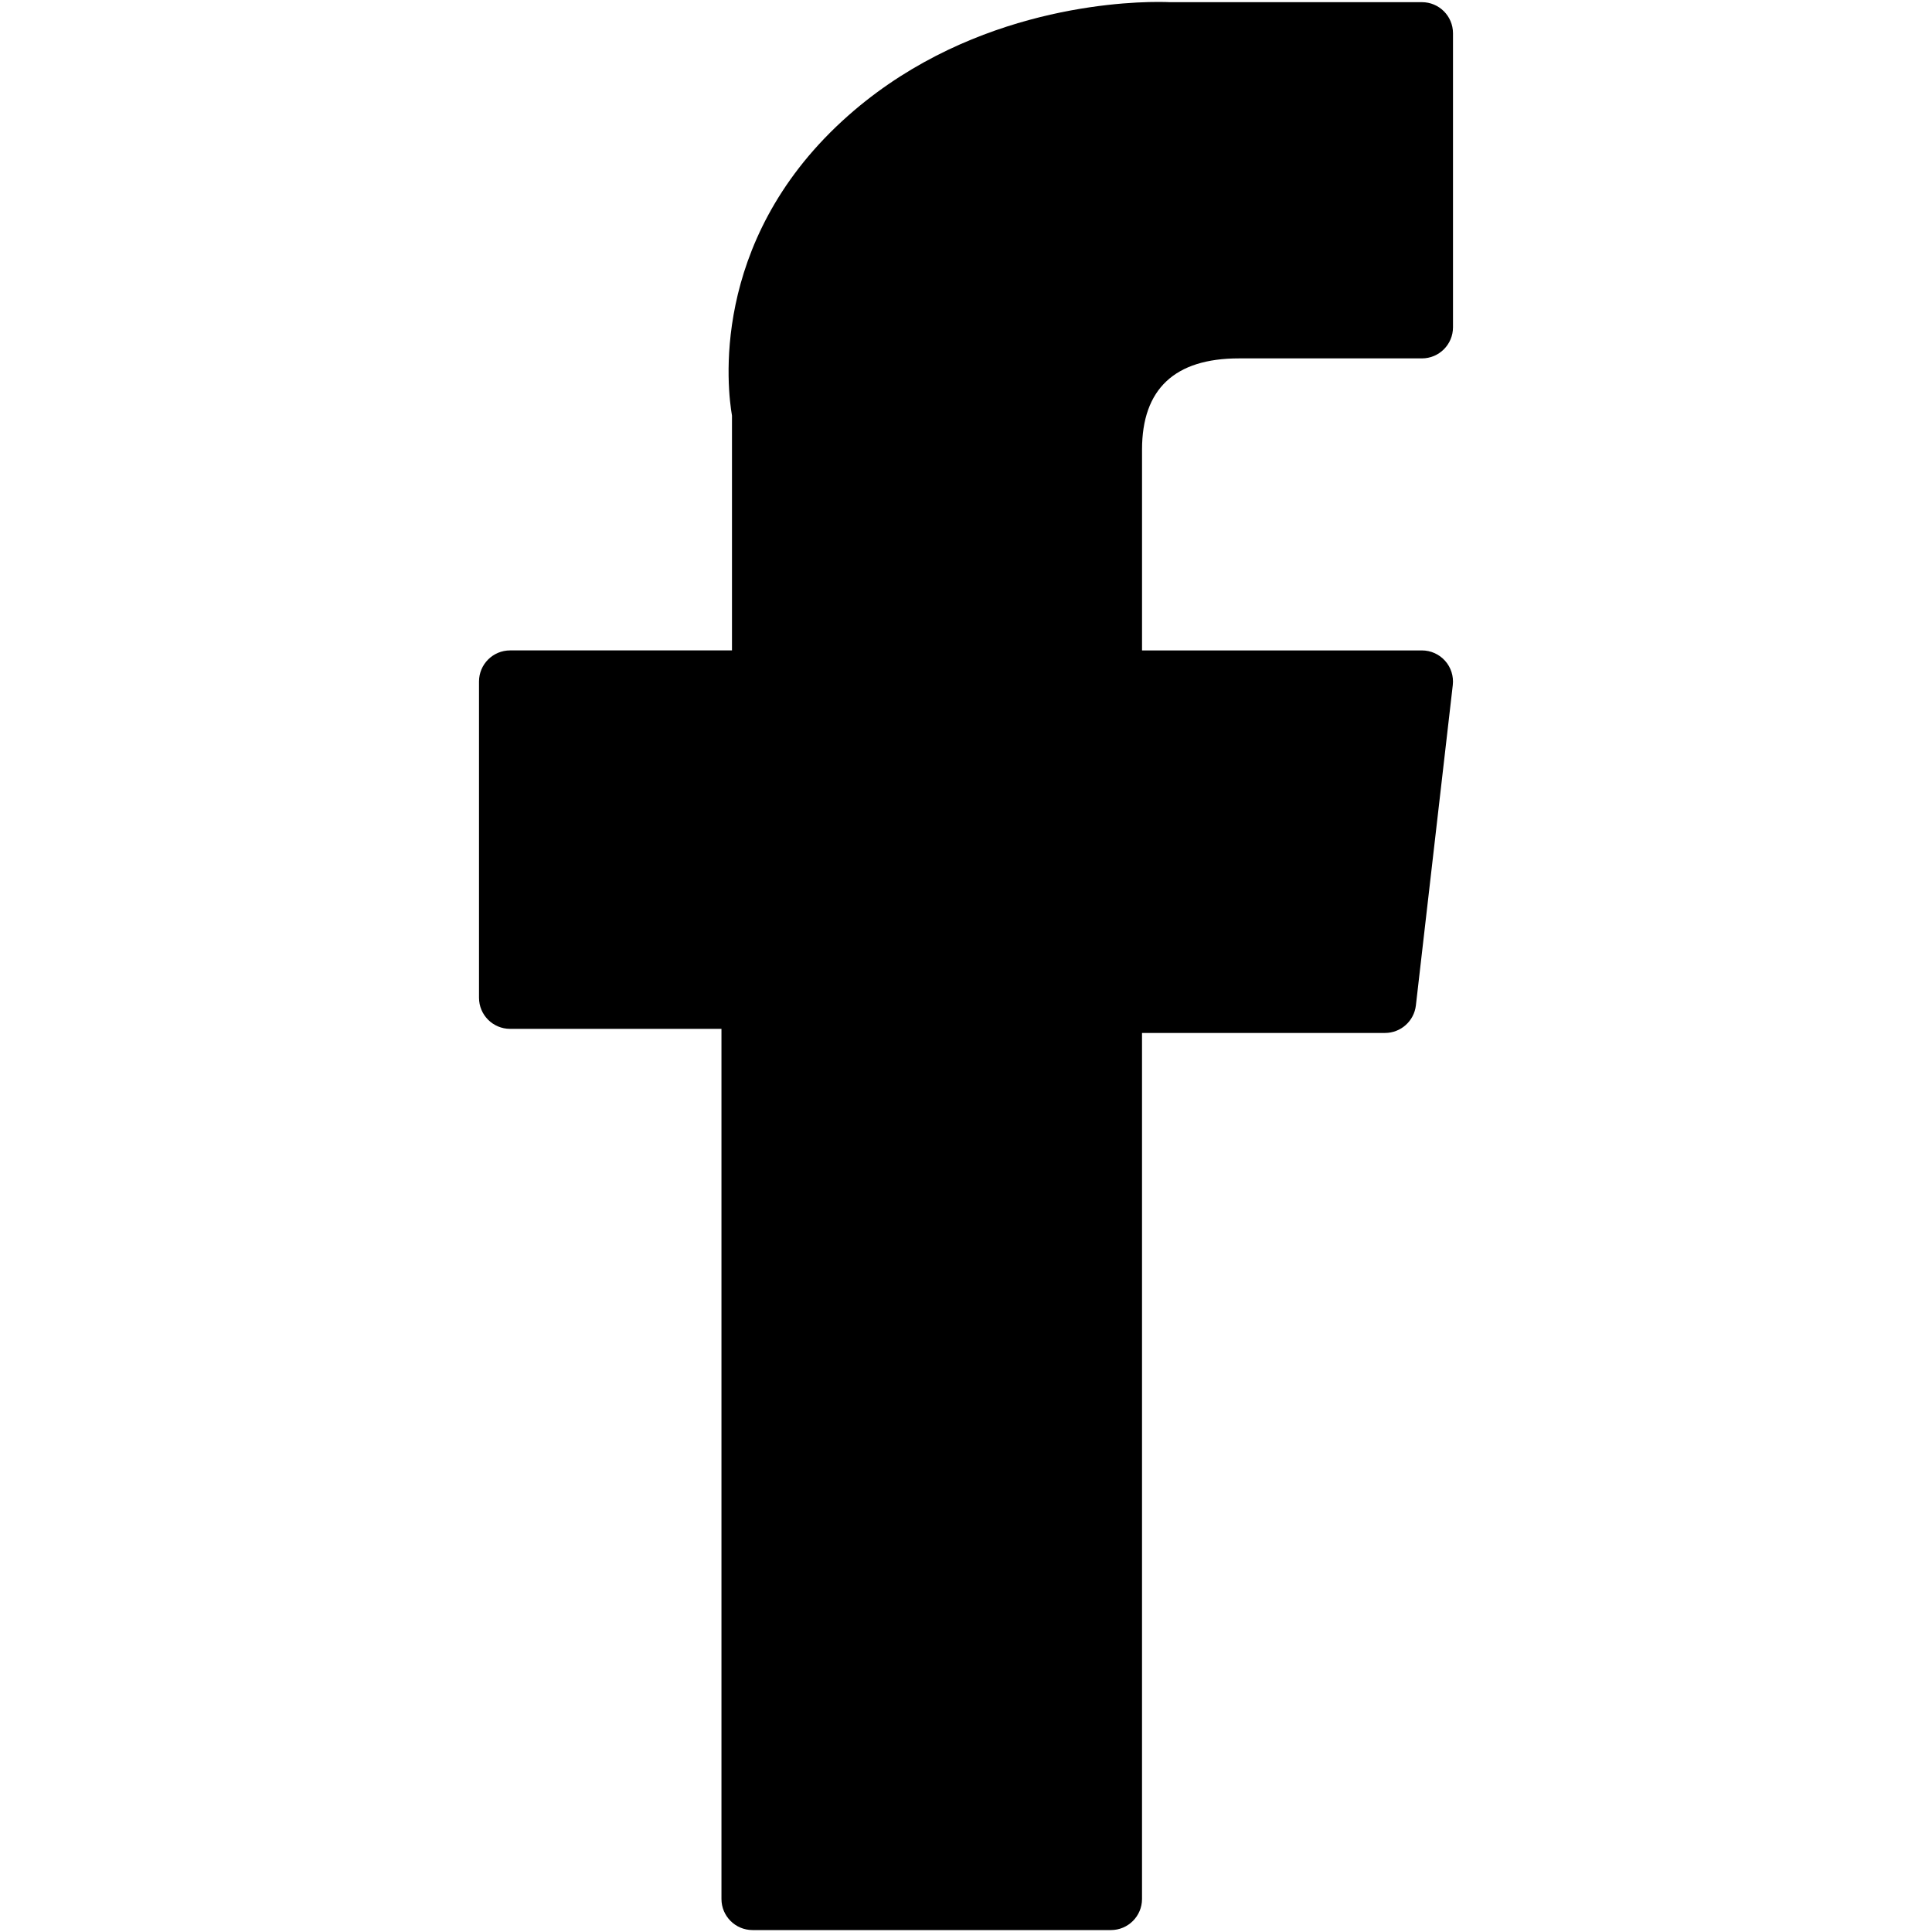
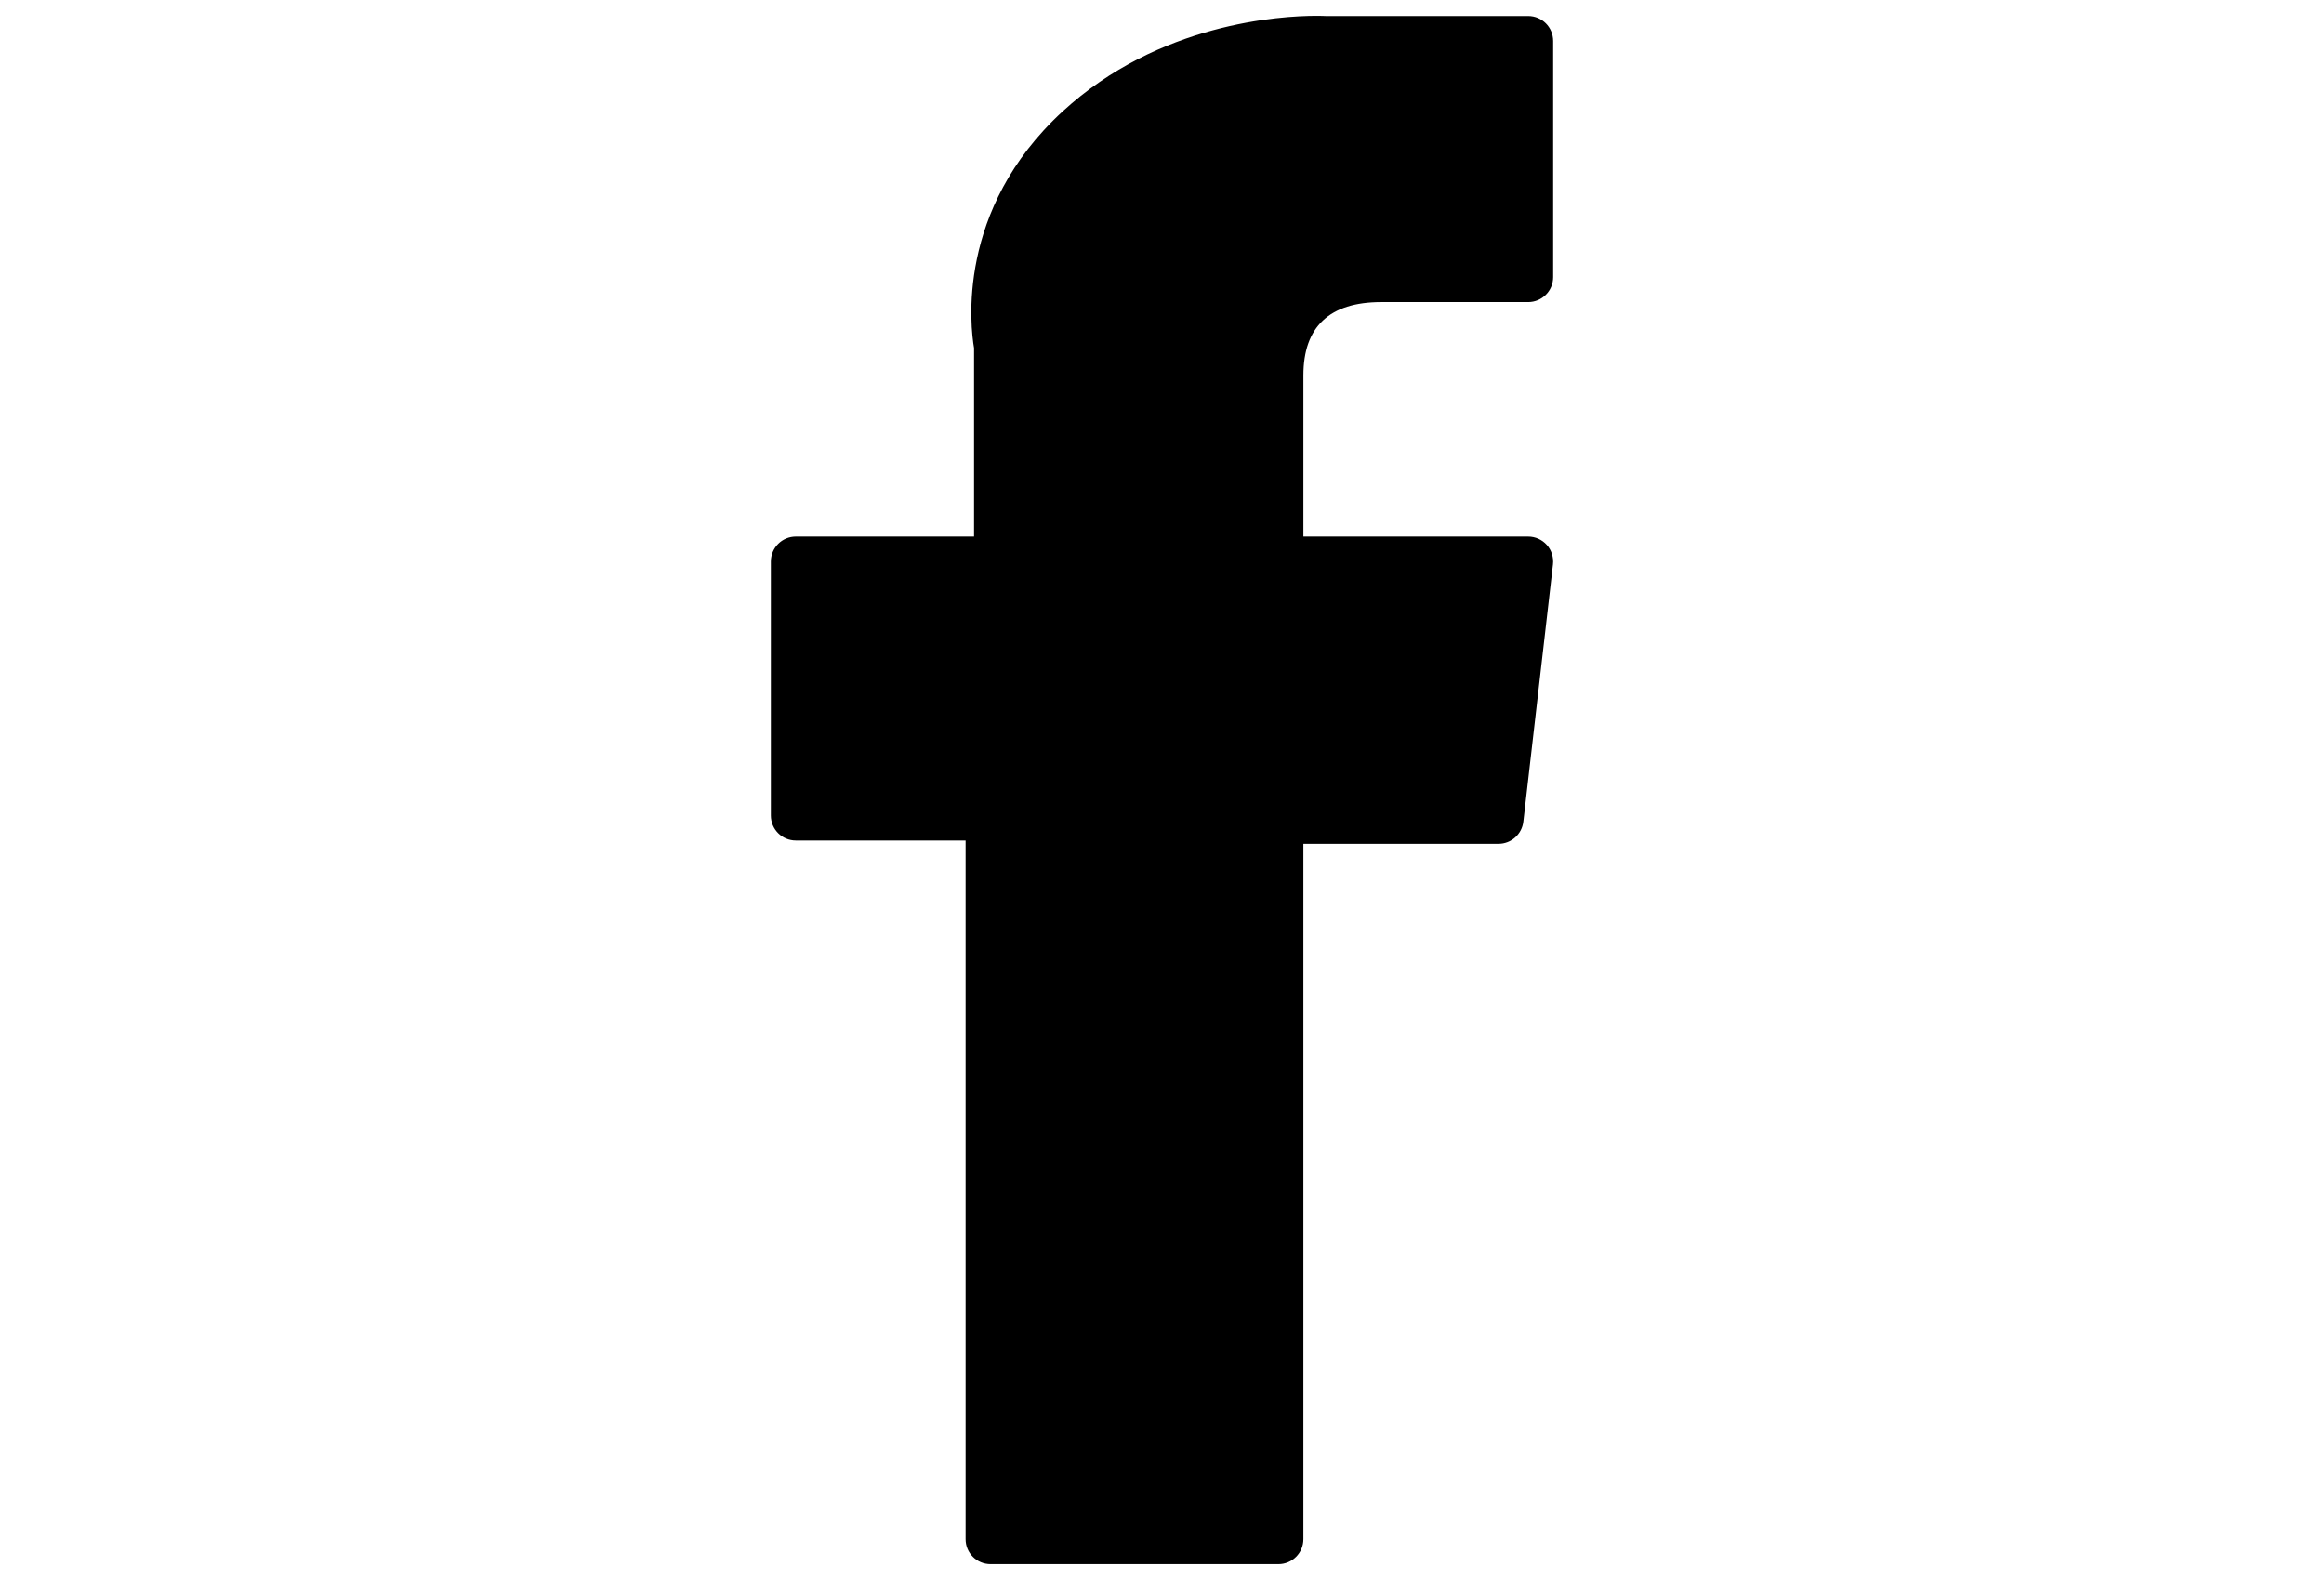
- <svg xmlns="http://www.w3.org/2000/svg" version="1.1" id="Layer_1" x="0px" y="0px" viewBox="0 0 500 500" xml:space="preserve" width="500" height="500">
-   <defs id="defs7296" />
-   <g id="XMLID_834_" transform="matrix(1.609675,0,0,1.609675,0.4996322,0.500437)">
-     <path id="XMLID_835_" d="m 81.703,165.106 h 33.981 V 305 c 0,2.762 2.238,5 5,5 H 178.3 c 2.762,0 5,-2.238 5,-5 V 165.765 h 39.064 c 2.54,0 4.677,-1.906 4.967,-4.429 l 5.933,-51.502 c 0.163,-1.417 -0.286,-2.836 -1.234,-3.899 -0.949,-1.064 -2.307,-1.673 -3.732,-1.673 H 183.302 V 71.978 c 0,-9.732 5.24,-14.667 15.576,-14.667 1.473,0 29.42,0 29.42,0 2.762,0 5,-2.239 5,-5 V 5.037 c 0,-2.762 -2.238,-5 -5,-5 H 187.753 C 187.467,0.023 186.832,0 185.896,0 178.861,0 154.408,1.381 135.092,19.151 113.69,38.843 116.665,62.421 117.376,66.509 v 37.752 H 81.703 c -2.762,0 -5,2.238 -5,5 v 50.844 c 0,2.762 2.238,5.001 5,5.001 z" />
+ <svg xmlns="http://www.w3.org/2000/svg" id="svg" version="1.1" width="500" height="340" viewBox="0 0 500 340" xml:space="preserve">
+   <defs id="defs510" />
+   <g id="svgg">
+     <g id="g6414" transform="matrix(0.6677011,0,0,0.6677011,83.07474,3.074736)">
+       <g id="XMLID_834_" transform="matrix(1.609675,0,0,1.609675,0.4996322,0.500437)">
+         <path id="XMLID_835_" d="m 81.703,165.106 h 33.981 V 305 c 0,2.762 2.238,5 5,5 H 178.3 c 2.762,0 5,-2.238 5,-5 V 165.765 h 39.064 c 2.54,0 4.677,-1.906 4.967,-4.429 l 5.933,-51.502 c 0.163,-1.417 -0.286,-2.836 -1.234,-3.899 -0.949,-1.064 -2.307,-1.673 -3.732,-1.673 H 183.302 V 71.978 c 0,-9.732 5.24,-14.667 15.576,-14.667 1.473,0 29.42,0 29.42,0 2.762,0 5,-2.239 5,-5 V 5.037 c 0,-2.762 -2.238,-5 -5,-5 H 187.753 C 187.467,0.023 186.832,0 185.896,0 178.861,0 154.408,1.381 135.092,19.151 113.69,38.843 116.665,62.421 117.376,66.509 v 37.752 H 81.703 c -2.762,0 -5,2.238 -5,5 v 50.844 c 0,2.762 2.238,5.001 5,5.001 z" />
+       </g>
+       <g id="g7263">
+ </g>
+       <g id="g7265">
+ </g>
+       <g id="g7267">
+ </g>
+       <g id="g7269">
+ </g>
+       <g id="g7271">
+ </g>
+       <g id="g7273">
+ </g>
+       <g id="g7275">
+ </g>
+       <g id="g7277">
+ </g>
+       <g id="g7279">
+ </g>
+       <g id="g7281">
+ </g>
+       <g id="g7283">
+ </g>
+       <g id="g7285">
+ </g>
+       <g id="g7287">
+ </g>
+       <g id="g7289">
+ </g>
+       <g id="g7291">
+ </g>
+     </g>
  </g>
-   <g id="g7263">
- </g>
-   <g id="g7265">
- </g>
-   <g id="g7267">
- </g>
-   <g id="g7269">
- </g>
-   <g id="g7271">
- </g>
-   <g id="g7273">
- </g>
-   <g id="g7275">
- </g>
-   <g id="g7277">
- </g>
-   <g id="g7279">
- </g>
-   <g id="g7281">
- </g>
-   <g id="g7283">
- </g>
-   <g id="g7285">
- </g>
-   <g id="g7287">
- </g>
-   <g id="g7289">
- </g>
-   <g id="g7291">
- </g>
</svg>
